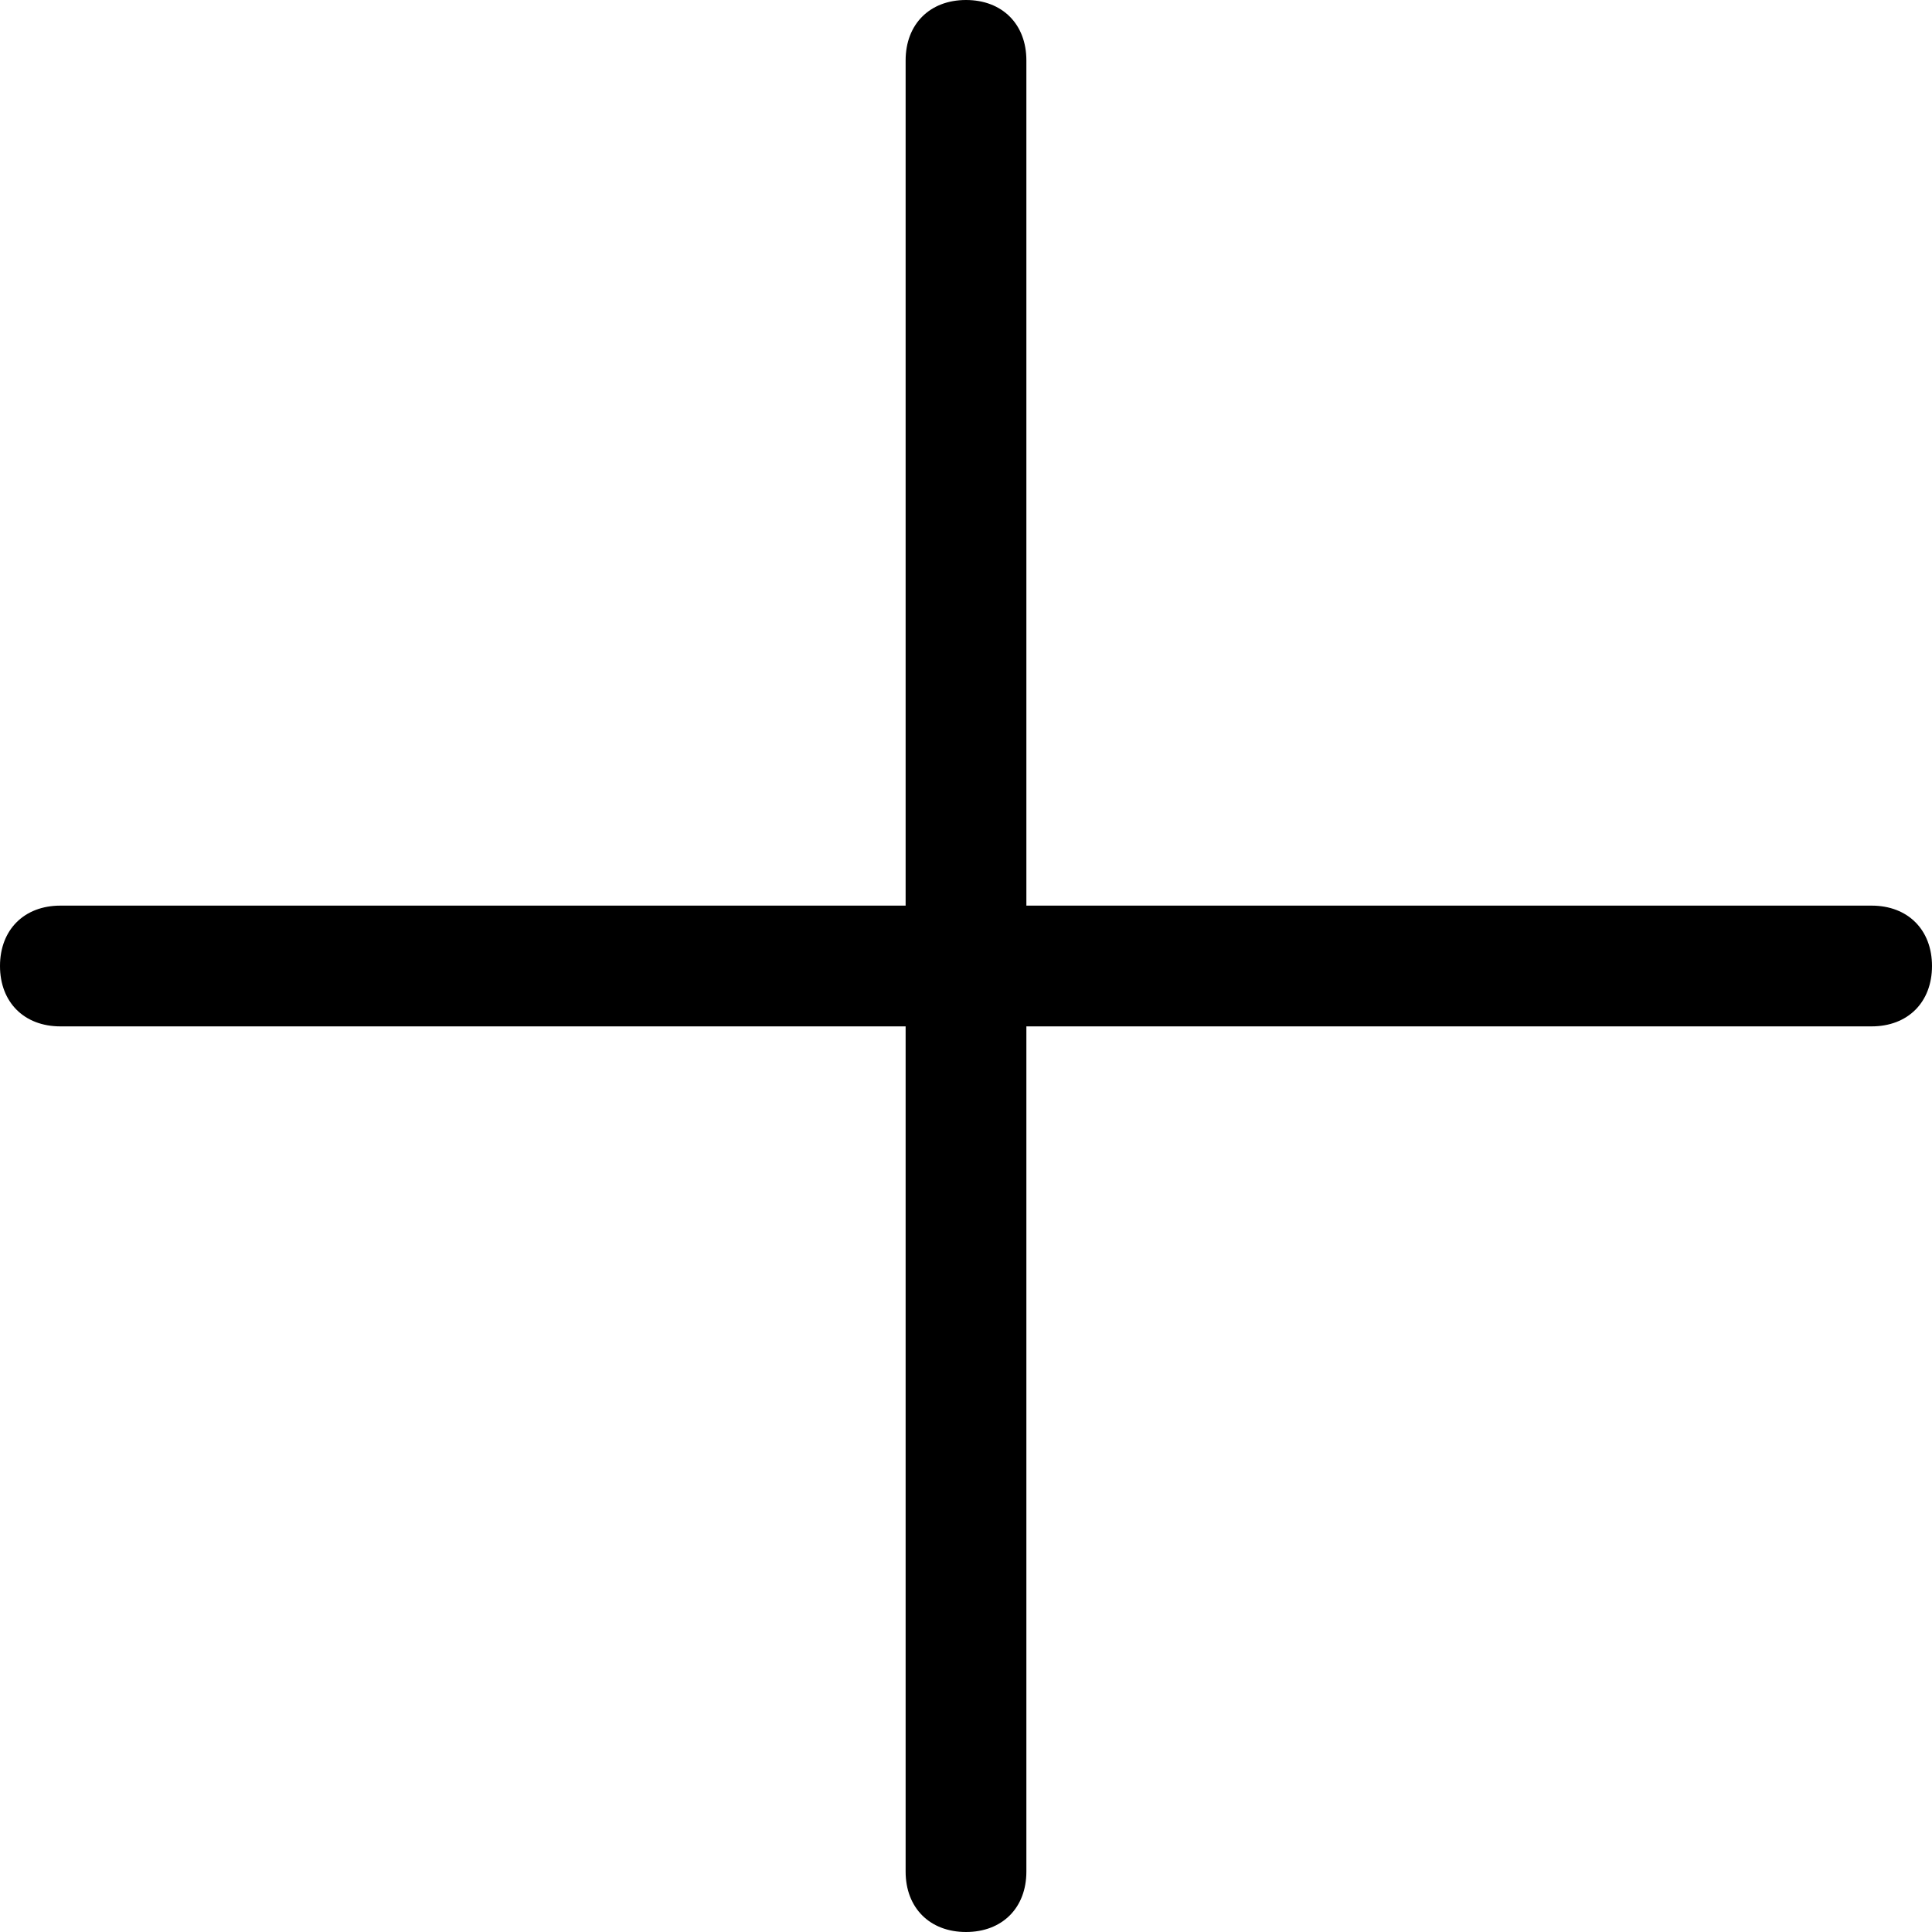
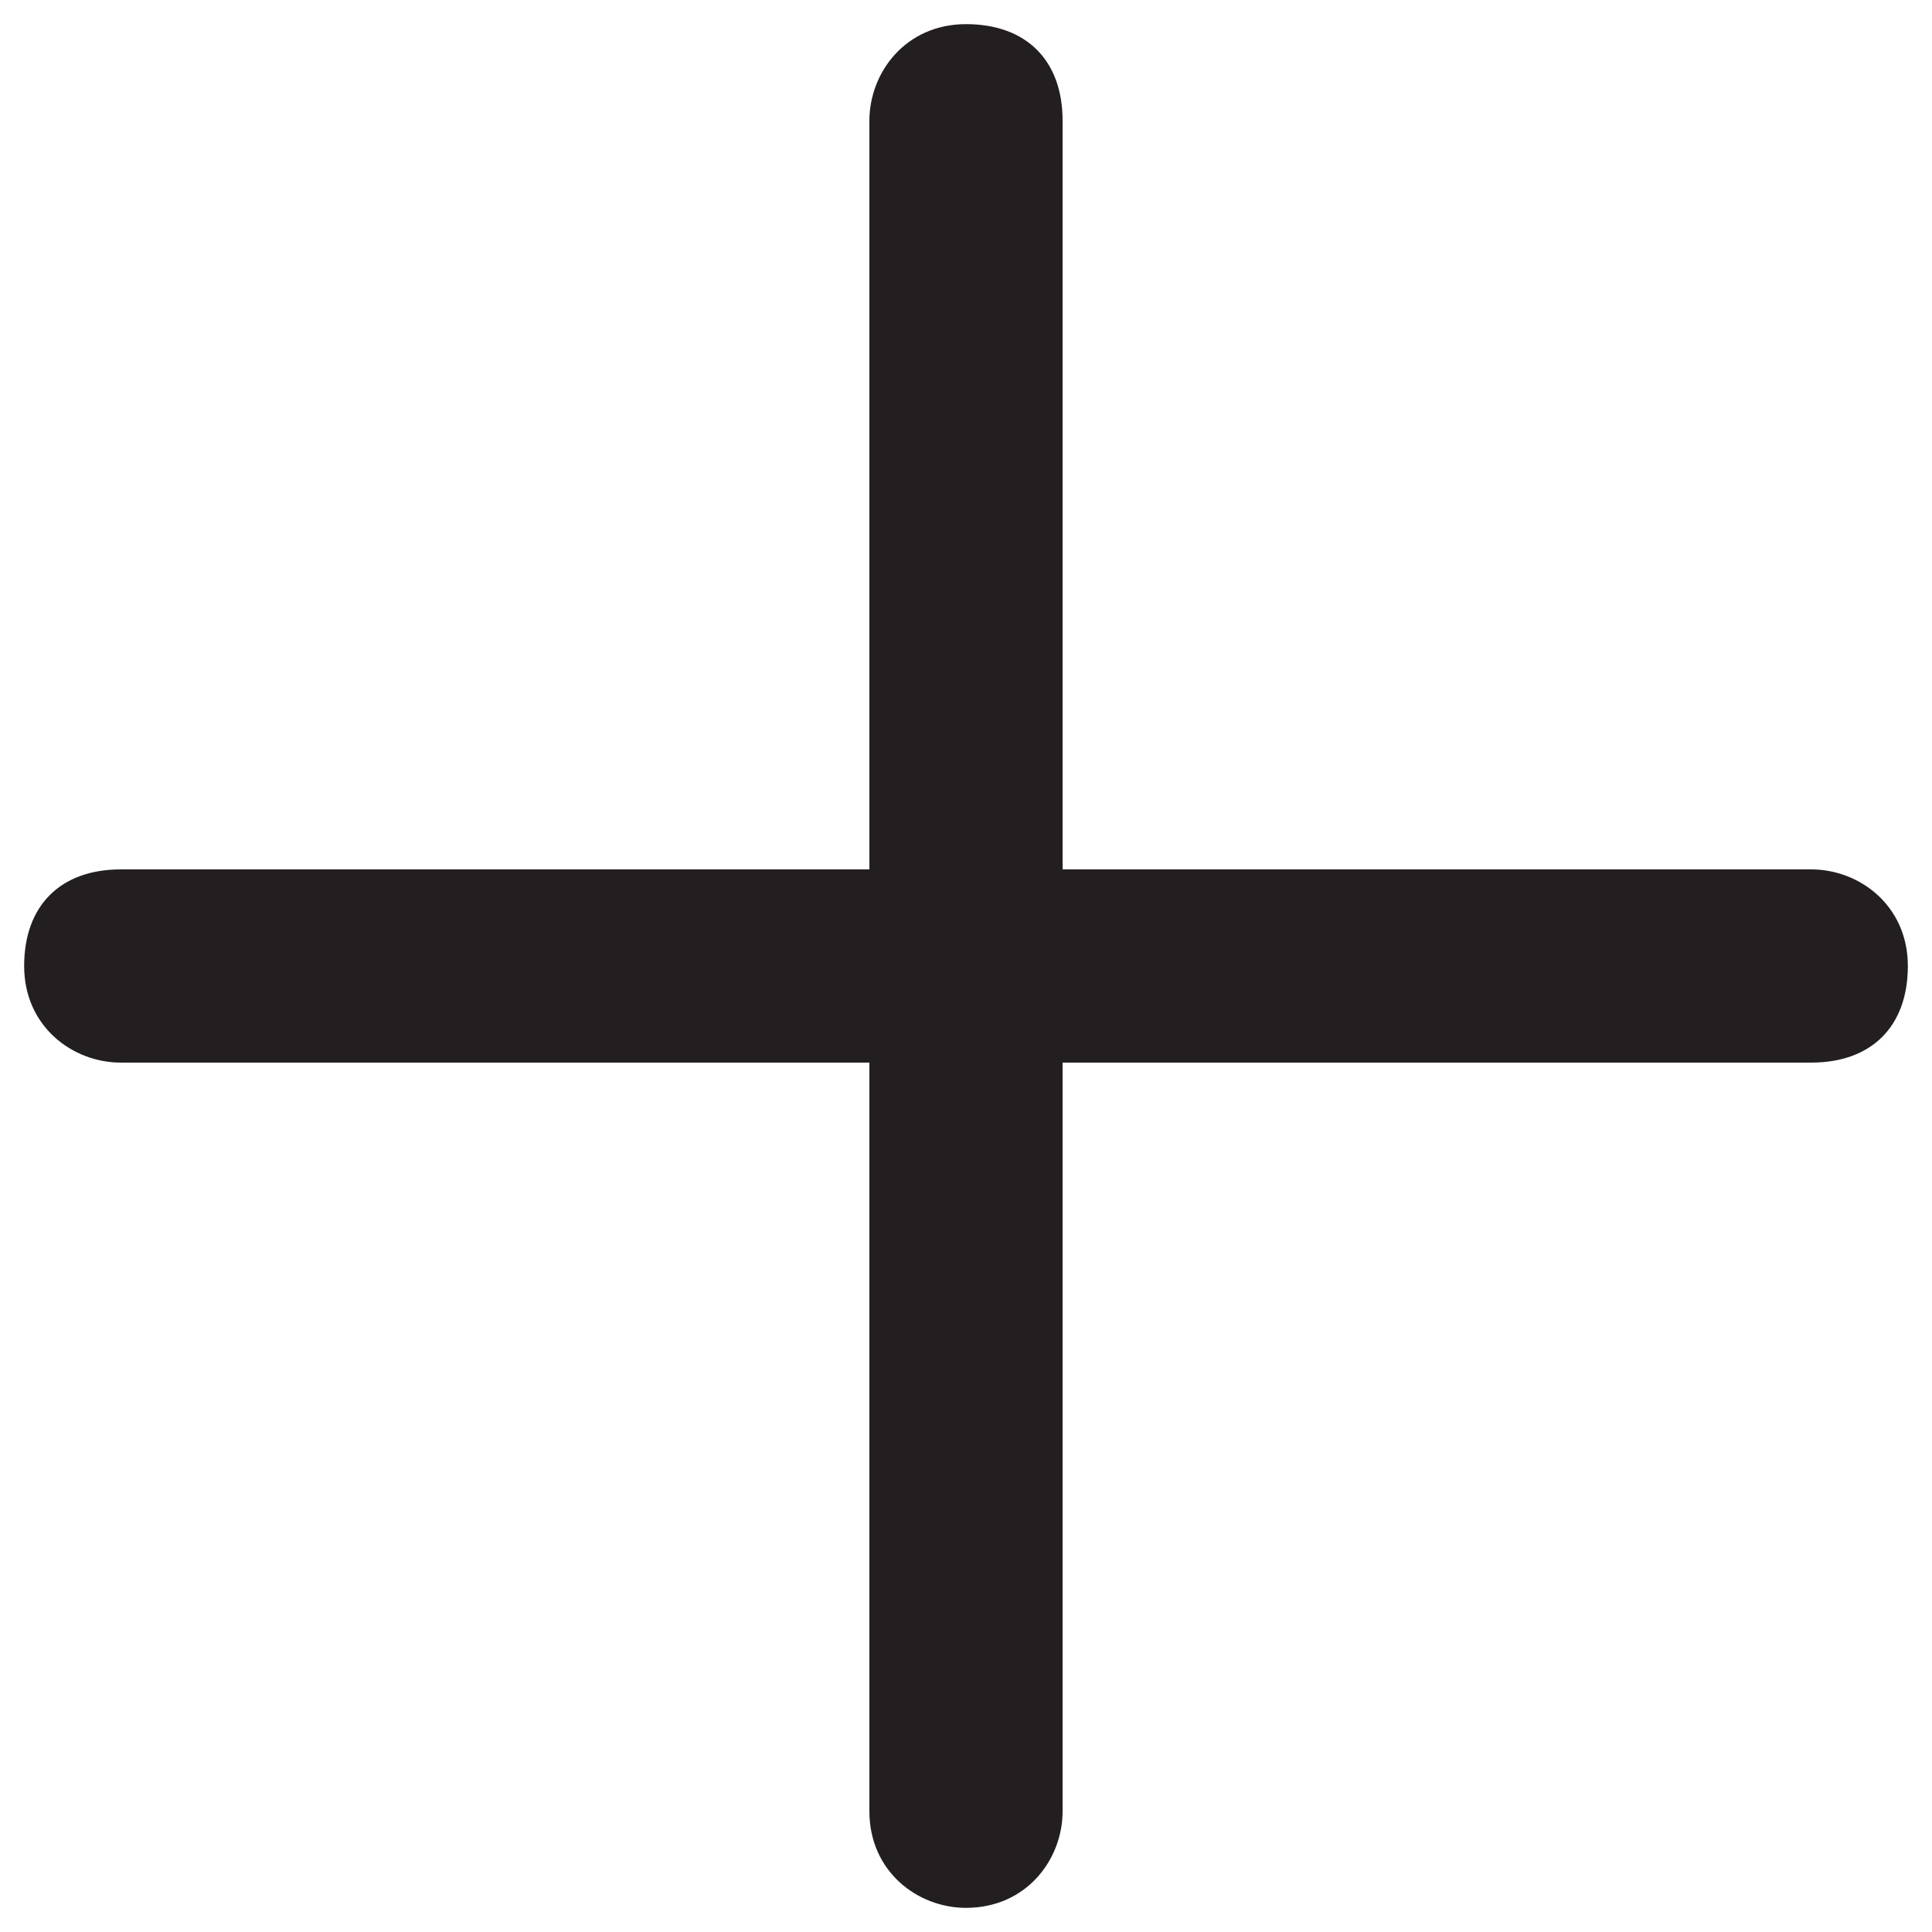
- <svg xmlns="http://www.w3.org/2000/svg" viewBox="0 0 16 16">
-   <path d="M15.5,7.5h-7V.5c0-.3-.2-.5-.5-.5s-.5.2-.5.5v7H.5c-.3,0-.5.2-.5.5s.2.5.5.5h7v7c0,.3.2.5.5.5s.5-.2.5-.5v-7h7c.3,0,.5-.2.5-.5s-.2-.5-.5-.5Z" />
+ <svg xmlns="http://www.w3.org/2000/svg" id="Layer_1" version="1.1" viewBox="0 0 16 16">
+   <defs>
+     <style>
+       .st0 {
+         fill: #231f20;
+       }
+     </style>
+   </defs>
+   <path class="st0" d="M15,8.8H1c-.4,0-.8-.3-.8-.8s.3-.8.8-.8h14c.4,0,.8.3.8.8s-.3.8-.8.8Z" />
+   <path class="st0" d="M8,15.8c-.4,0-.8-.3-.8-.8V1c0-.4.3-.8.8-.8s.8.3.8.8v14c0,.4-.3.8-.8.8Z" />
</svg>
